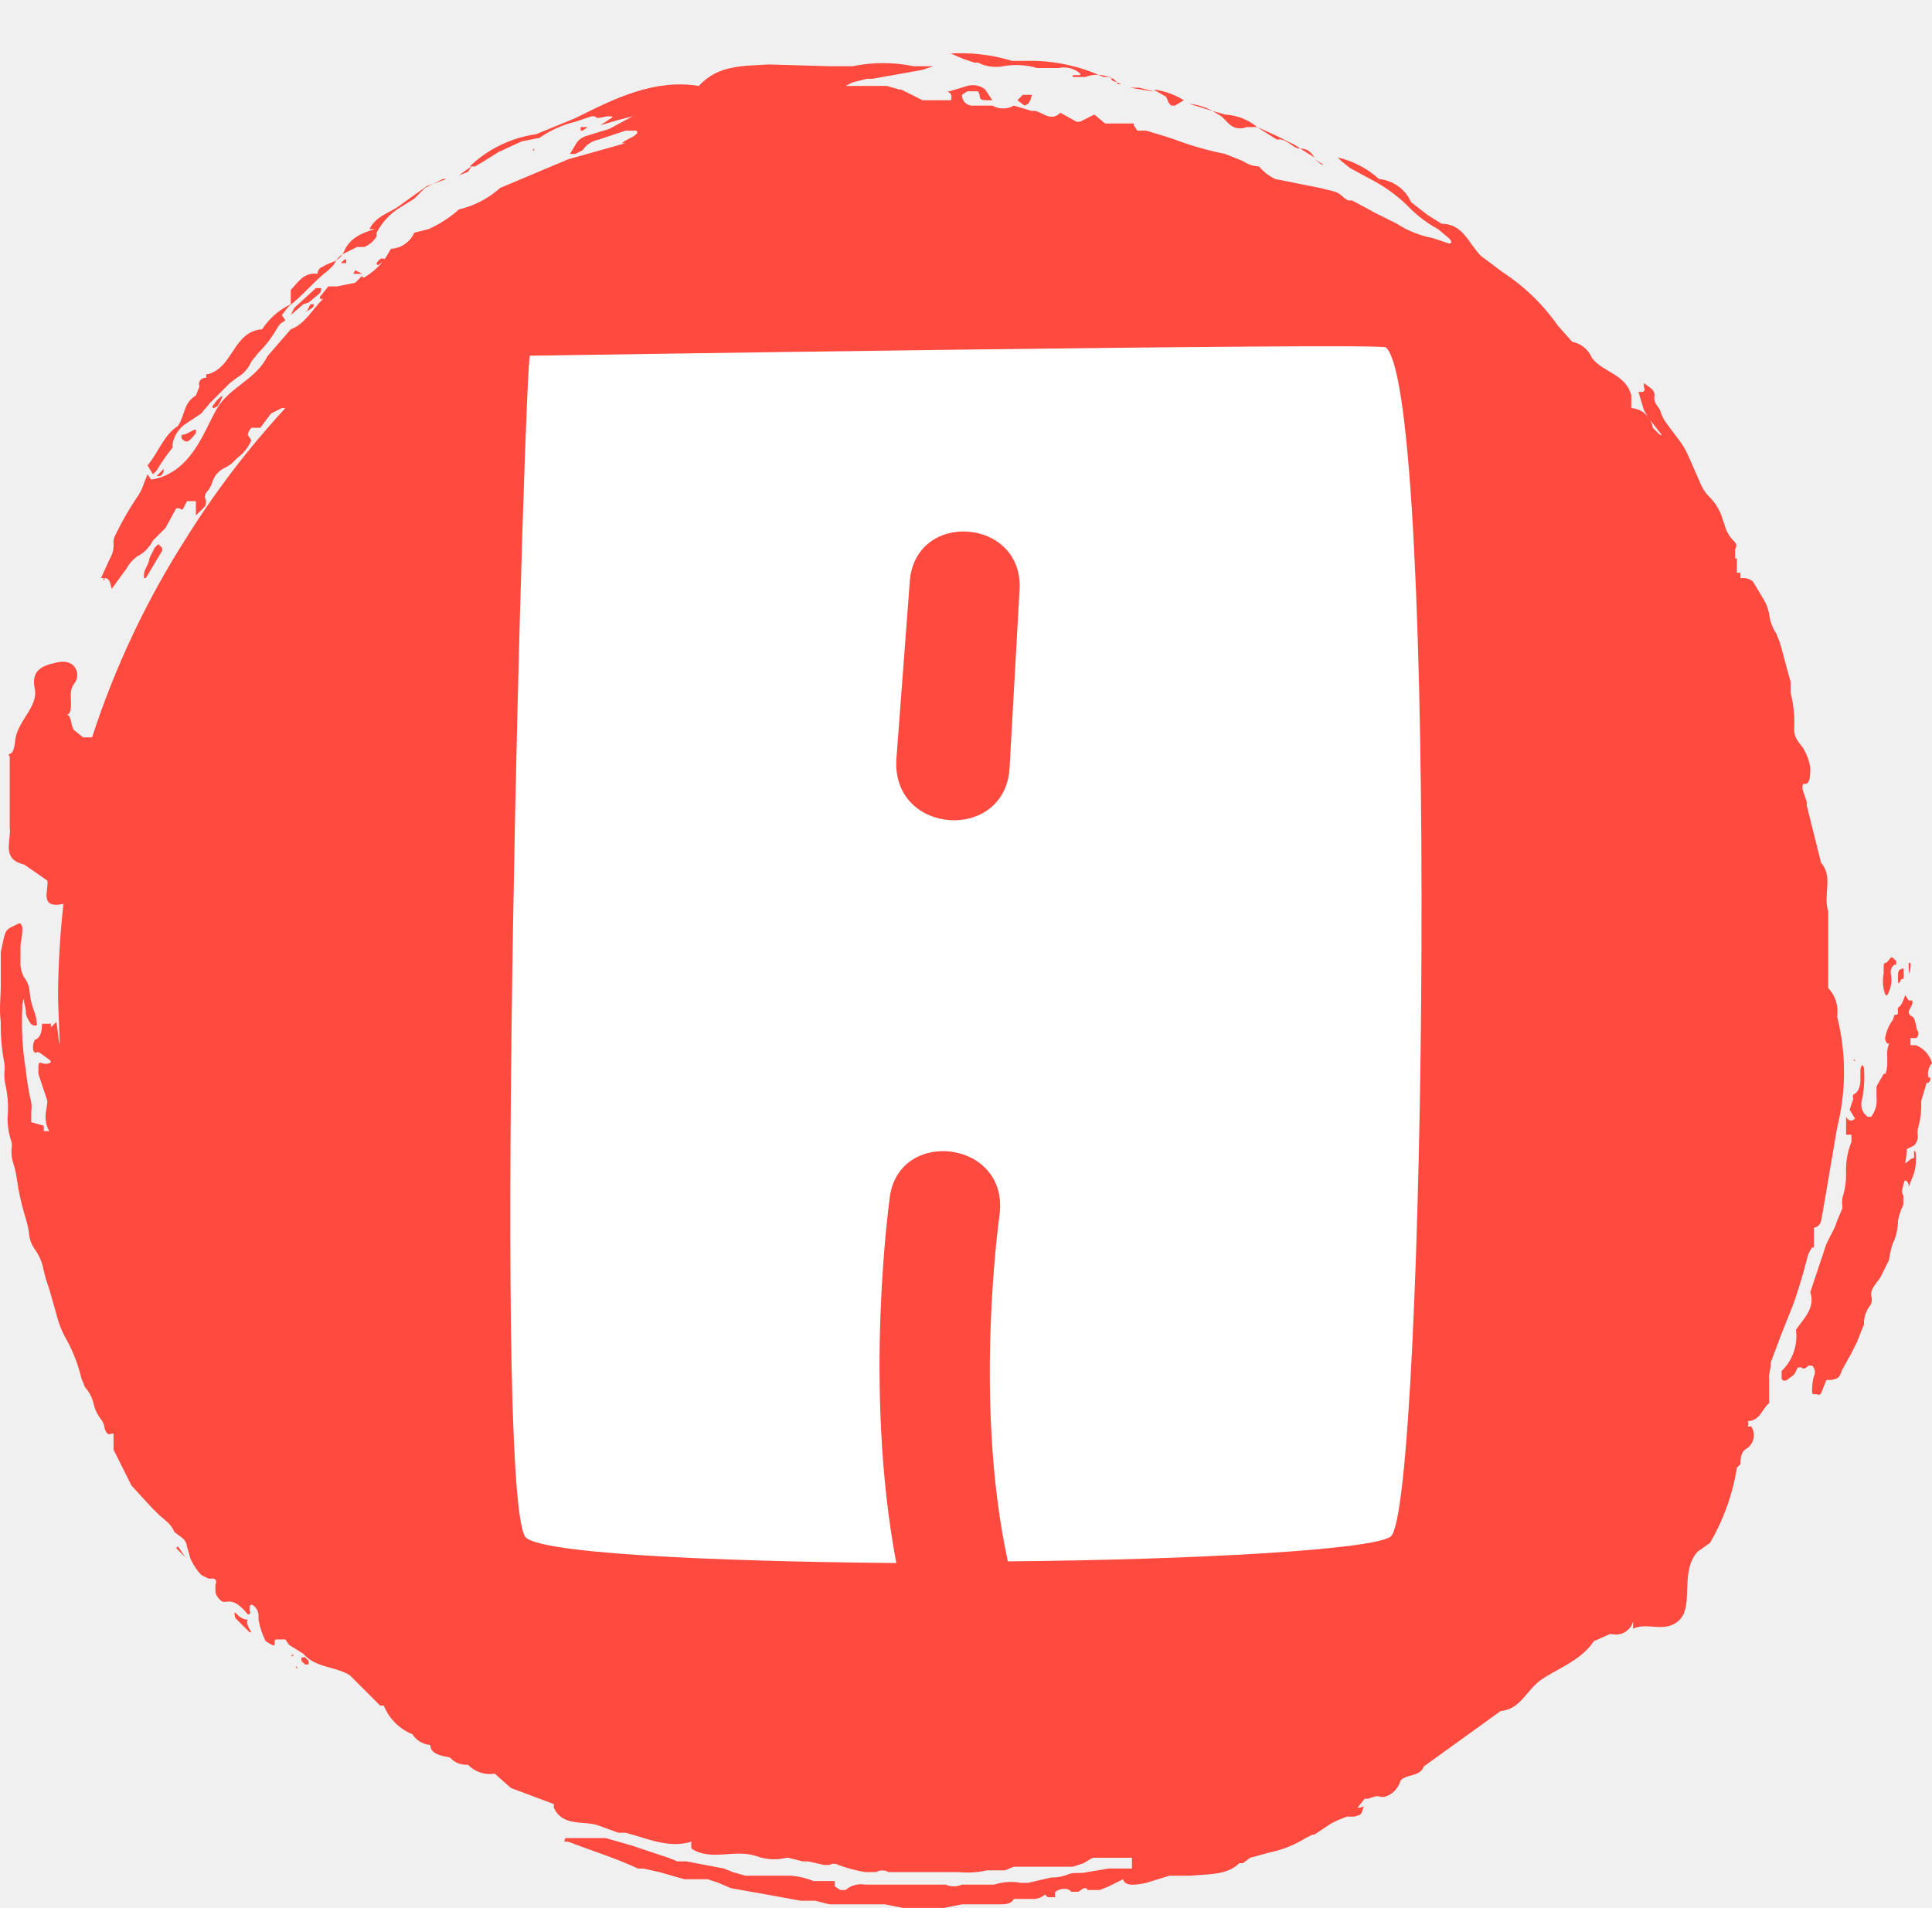
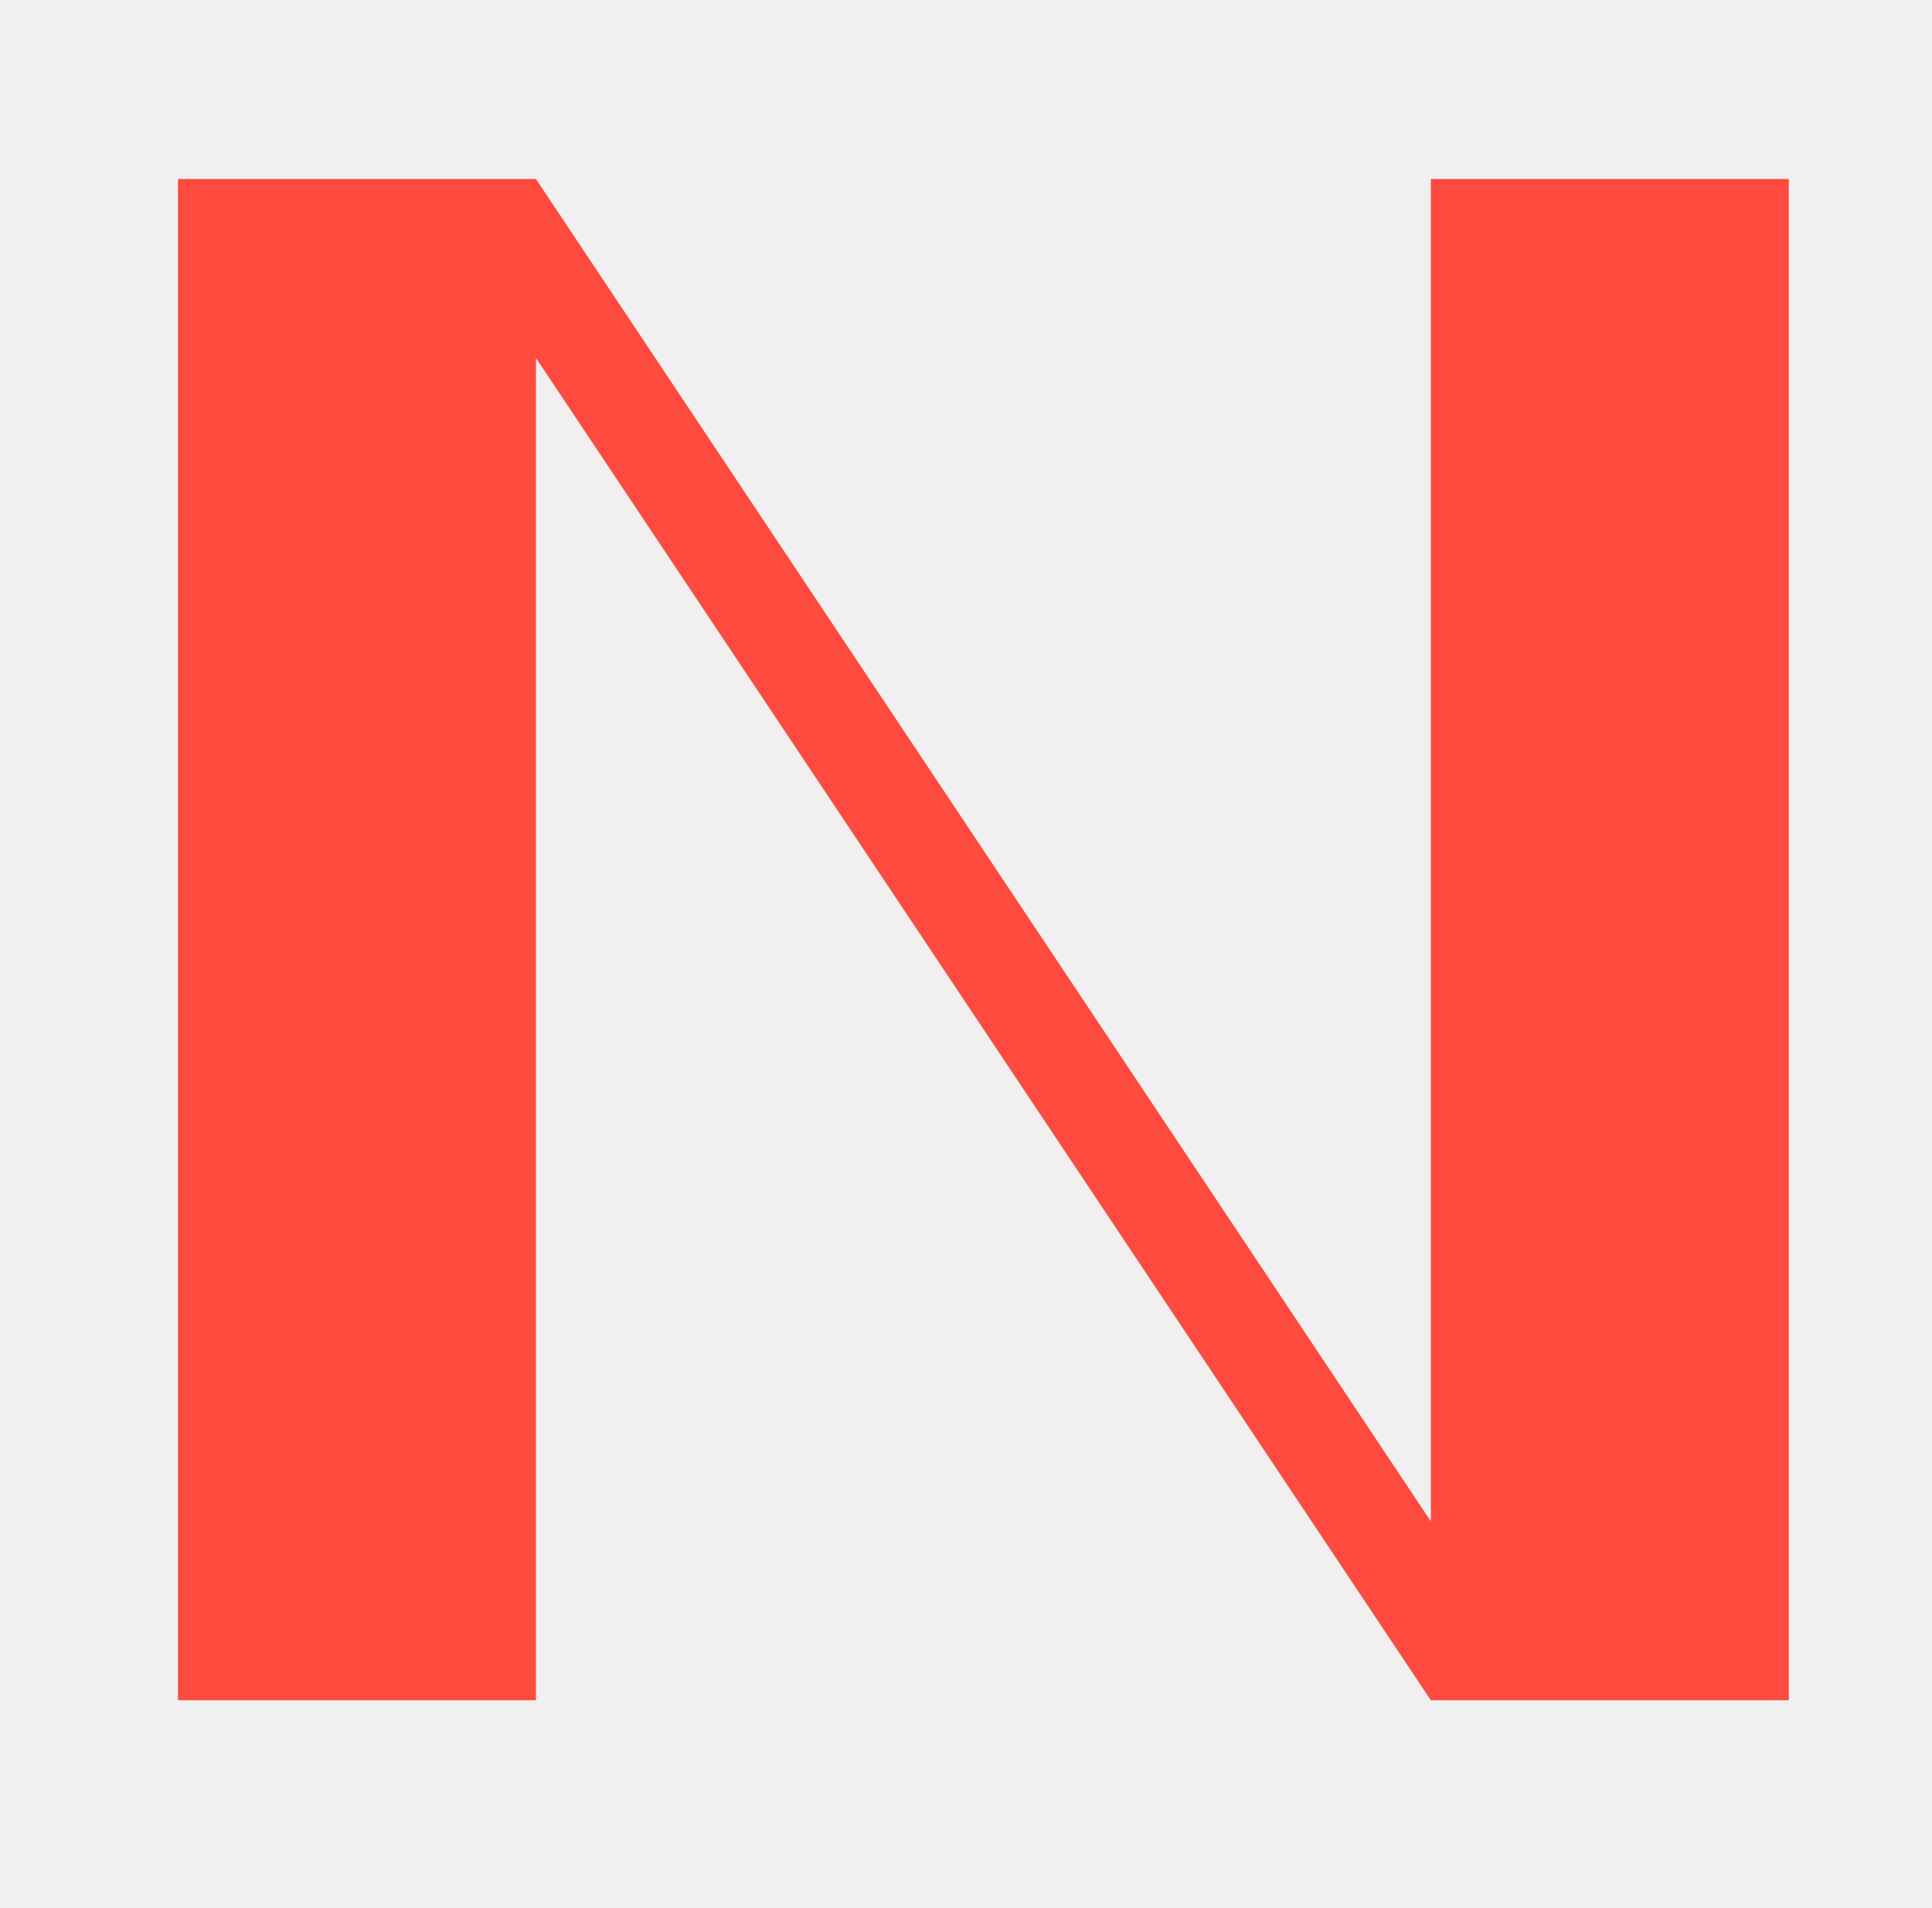
<svg xmlns="http://www.w3.org/2000/svg" width="308.761" height="304.916" viewBox="0 0 106.008 104.687" class="css-1j8o68f" version="1.1" id="svg23">
-   <defs id="SvgjsDefs2684" />
-   <g id="SvgjsG2685" featurekey="rootContainer" transform="matrix(0.9820593,0,0,0.9820593,-0.05456052,0)" fill="#ff4a3f">
-     <g id="g17">
-       <path d="M19.8 15.3h.5l-.4-.2zm.5.1zm.8-.7c0 .1 0 .1.1.1l.4-.3c-.2-.1-.3-.1-.5.2zm.4-.2zm-4.1 2.3zm-.2.6l.3-.2c.1-.1.1-.2.1-.2h-.2l-.2.4c-.1-.1-.1 0 0 0zm2.2-2.9h-.1l-.2.2h.3zm-2.1 2.4l.6-.5c.1-.1.1-.2.1-.3h-.3l-1.2 1.1-.2.4.7-.6zm-1.1.8z" id="path3" />
-       <path d="M9.7 25v-.2a1.7 1.7 0 0 1 .7-1.1l.9-.6.5-.6.7-.7.4-.4.4-.3a1.9 1.9 0 0 0 .8-.9l.4-.5a5.9 5.9 0 0 0 1-1.3l.2-.3.3-.2-.2-.3.4-.5c.8-.6 1.4-1.4 2.2-2l.3-.3a1.4 1.4 0 0 1 .5-.6l.8-.4h.4a1.4 1.4 0 0 0 .7-.6V13a3.5 3.5 0 0 1 1.3-1.4l.8-.5.2-.2.4-.4 1-.5h.2l-1.1.4-1.4 1c-.6.5-1.4.6-1.8 1.4h.3c-.7.2-1.4.5-1.7 1.2s-.8.6-1.2.9a.4.4 0 0 0-.3.4c-.8-.1-1.1.5-1.5.9v.8a3.9 3.9 0 0 0-1.6 1.4c-1.6.1-1.6 2.1-3 2.5h-.1a.2.2 0 0 0 0 .2c-.3 0-.5.2-.4.5l-.2.5c-.7.4-.6 1.1-1 1.7-.8.5-1.1 1.5-1.7 2.2l.3.5.2-.2a11.6 11.6 0 0 1 .9-1.3zM53.9 3.3l.6.2h.2a2.2 2.2 0 0 0 1.4.2 4.1 4.1 0 0 1 1.9.1h1.2a1.4 1.4 0 0 1 1.2.3.1.1 0 0 1 0 .1H60a.1.1 0 0 0 0 .1h.7a1.8 1.8 0 0 1 1.3 0c.2 0 .1.1.2.2l.5.2h-.2c-.2-.4-.5-.4-.8-.4a9.7 9.7 0 0 0-4.3-.9h-.8A9.8 9.8 0 0 0 53 3h.2zm7.3 3.1zM50.3 4.7zm10.9 1.7h.2-.2zM19 14.7zm32.1-10zm17.6 2.2a.9.9 0 0 0 1 .2h.6a3.1 3.1 0 0 0-1.8-.7l-.7-.2.5.3zm-3.4-1.3c0 .1.1.2.2.3h.2l.5-.3a4.2 4.2 0 0 0-1.7-.6l.7.4zm7.4 2.7l.8.5c-.2-.3-.4-.5-.8-.5z" id="path5" />
-       <path d="M99 76.1l.6-1.6.6-1.5c.2-.5.6-1.8.8-2.6a1.7 1.7 0 0 1 .3-.7h.1v-1.1c.5-.1.4-.6.5-.9l.8-4.7a12.7 12.7 0 0 0 0-6.2 1.9 1.9 0 0 0-.5-1.6v-4.3c-.3-.9.3-1.9-.4-2.7L101 45a.4.4 0 0 0 0-.2l-.2-.6a.5.5 0 0 1 0-.4h.1c.3 0 .3-.5.3-.9a3 3 0 0 0-.4-1.1l-.3-.4a1.1 1.1 0 0 1-.2-.7 6.7 6.7 0 0 0-.2-2v-.6c-.2-.7-.4-1.5-.6-2.2l-.2-.5a2.5 2.5 0 0 1-.4-1.1 2.5 2.5 0 0 0-.3-.8l-.6-1a.8.8 0 0 0-.6-.2h-.1V32h-.2v-.8H97V31a.4.4 0 0 0 0-.1v-.2c.1-.2.1-.3-.1-.5a1.8 1.8 0 0 1-.4-.6l-.2-.6a2.9 2.9 0 0 0-.7-1.2 2.2 2.2 0 0 1-.5-.7l-.7-1.6a4.3 4.3 0 0 0-.6-1l-.6-.8a2.4 2.4 0 0 1-.4-.8l-.2-.3a.6.6 0 0 1-.1-.5.5.5 0 0 0-.2-.4l-.4-.3v.2c.1.2 0 .3-.1.3h-.2l.3 1 .3.5.7.9h-.1l-.2-.2-.2-.2a1.3 1.3 0 0 0-1.2-1.1v-.7c-.3-1.2-1.6-1.3-2.2-2.1a1.5 1.5 0 0 0-1.1-.9l-.8-.9a11.3 11.3 0 0 0-3.1-3l-.8-.6-.4-.3c-.7-.7-1-1.8-2.2-1.8l-.8-.5-.9-.7a2.2 2.2 0 0 0-1.8-1.3 5.1 5.1 0 0 0-2.3-1.2l.2.2.5.4 1.3.7a8.5 8.5 0 0 1 2.1 1.6 6.8 6.8 0 0 0 1.5 1.1l.6.5c.1.1.2.2.1.3H81l-.9-.3a5.6 5.6 0 0 1-2-.8l-1.2-.6-1.3-.7h-.2c-.3-.1-.4-.4-.8-.5l-.8-.2-2.5-.5a2.6 2.6 0 0 1-.9-.7 1.7 1.7 0 0 1-.9-.3l-1-.4a18.1 18.1 0 0 1-2.8-.8l-.6-.2-1-.3h-.5l-.2-.3v-.1h-1.6l-.6-.5-.4.2-.4.2h-.2l-.9-.5c-.6.6-1.1-.2-1.6-.1l-1-.3a1.2 1.2 0 0 1-1.2 0h-1.2a.6.6 0 0 1-.5-.6l.3-.2h.6a.7.7 0 0 1 .1.3c0 .2.2.2.5.2h.2l-.4-.6a1.1 1.1 0 0 0-1-.2l-1 .3H53c.3.2.2.3.2.5h-1.6l-.4-.2-.8-.4h-.1l-.7-.2h-2.3l.4-.2.8-.2h.3l1.7-.3 1.1-.2.6-.2h-1.1a8.4 8.4 0 0 0-3.4 0h-1.3L43 3.6c-1.4.1-2.8 0-3.9 1.2-2.5-.4-4.7.7-6.9 1.8l-2.2.9a6.7 6.7 0 0 0-3.7 1.8h.3l.5-.3.8-.5 1.3-.6 1-.2a6 6 0 0 1 2-.9l.9-.3h.2c.1.2.5 0 .7 0h.2c.1 0 .1.1 0 .1l-.6.4 1-.3.8-.2-1.3.7-1.3.4a1 1 0 0 0-.6.5l-.3.5h.3l.4-.2a1.4 1.4 0 0 1 .9-.6l1.5-.5h.5a.1.1 0 0 1 .1.2c-.2.2-.6.3-.8.5h.2l-3.2.9-3.8 1.6a5.2 5.2 0 0 1-2.3 1.2 6.6 6.6 0 0 1-1.7 1.1l-.8.2a1.5 1.5 0 0 1-1.3.9l-.3.5a3.7 3.7 0 0 1-1.2 1.1h-.1v-.1l-.2.2-.2.2-1 .2h-.5l-.4.5c-.1.1-.1.2 0 .2h.1c-.6.6-1 1.4-1.8 1.7L15 19.9c-.6 1.2-1.8 1.6-2.6 2.6s-1.4 3.9-3.9 4.3l-.2-.3-.2.5a2.7 2.7 0 0 1-.4.8 16.9 16.9 0 0 0-1.2 2.1.8.8 0 0 0-.1.5 1.4 1.4 0 0 1-.2.8l-.5 1.1h.2c.3 0 .3.3.4.6l.8-1.1a2.2 2.2 0 0 1 .6-.7 2 2 0 0 0 .9-.9l.3-.3.4-.4.6-1.1h.2c.1.1.1.1.2 0l.2-.4h.5v.8l.5-.5a.5.5 0 0 0 0-.5.4.4 0 0 1 .1-.3 1.5 1.5 0 0 0 .3-.5 1.3 1.3 0 0 1 .8-.9l.3-.2.3-.3a2.4 2.4 0 0 0 .8-1l-.2-.3c0-.1.1-.3.2-.4h.5l.6-.8.6-.3h.2a48.8 48.8 0 0 0-5.5 7.2h-.1.1a48.4 48.4 0 0 0-5.3 11.2h-.5l-.5-.4c-.2-.2-.1-.7-.4-.9h.1c.3-.5-.1-1.2.3-1.7s.1-1.4-.9-1.2-1.5.5-1.3 1.5-1 1.8-1.1 2.9-.5.5-.3.9v3.9c.1.8-.5 1.8.8 2.1l1.3.9c.1.5-.5 1.6.9 1.3a49.2 49.2 0 0 0-.3 5c0 1.1.1 2.2.1 3.3v-.4c-.1-.4-.1-.8-.2-1.3l-.3.3v-.2h-.5c0 .5-.1.8-.4.9a.9.9 0 0 0-.1.5c0 .1.1.3.2.2s.4.2.7.4-.2.3-.4.2-.2.1-.2.3v.3l.5 1.5c0 .3-.1.6-.1.9a1.7 1.7 0 0 0 .2.8h-.3v-.3l-.7-.2v-.6a1.5 1.5 0 0 0 0-.5 14.6 14.6 0 0 1-.3-1.8 16.6 16.6 0 0 1-.2-3.5.9.9 0 0 1 .1-.5v.2a2.9 2.9 0 0 1 .1.5.8.8 0 0 0 .1.4c.1.2.2.4.4.4s.1-.1.1-.2a2.1 2.1 0 0 0-.1-.5 4.2 4.2 0 0 1-.3-1.3 1.5 1.5 0 0 0-.3-.7 1.6 1.6 0 0 1-.2-.9v-.8c0-.3.1-.6.1-.9a.5.5 0 0 0-.1-.4h-.1c-.8.4-.7.2-1 1.6V55c0 .7-.1 1.4 0 2.1a10.8 10.8 0 0 0 .2 2.3 1.8 1.8 0 0 1 0 .5 3.1 3.1 0 0 0 .1.9 5.9 5.9 0 0 1 .1 1.3 3.9 3.9 0 0 0 .2 1.7 1.2 1.2 0 0 1 0 .4 2.1 2.1 0 0 0 .1.8 4.9 4.9 0 0 1 .2.9 14 14 0 0 0 .5 2.2 5 5 0 0 1 .2 1 1.7 1.7 0 0 0 .3.7 2.9 2.9 0 0 1 .5 1.2 8.5 8.5 0 0 0 .3 1l.4 1.4a5.4 5.4 0 0 0 .6 1.5 8.5 8.5 0 0 1 .8 2.1l.2.5a2.1 2.1 0 0 1 .5 1 2.1 2.1 0 0 0 .4.8 1 1 0 0 1 .2.5c.1.3.2.4.4.3h.1v.9l.5 1 .5 1 1.1 1.2.4.4c.3.3.7.5.9 1l.4.3a.7.7 0 0 1 .3.5l.2.7a3.3 3.3 0 0 0 .6.9l.4.2h.3a.2.2 0 0 1 .1.3 2.5 2.5 0 0 0 0 .5.9.9 0 0 0 .4.5h.2c.4-.1.8.2 1.2.7h.1c0-.1.1-.1 0-.2v-.2c0-.1.1-.2.2-.1a.7.7 0 0 1 .3.6v.2a4.3 4.3 0 0 0 .4 1.2c.5.3.5.3.5.1s0-.2.2-.2h.4l.2.3.8.5c.7.8 1.8.7 2.6 1.2l1.7 1.7h.2a2.9 2.9 0 0 0 1.6 1.6 1.3 1.3 0 0 0 1 .6c0 .5.6.6 1.1.7a1.2 1.2 0 0 0 .8.4h.2a1.7 1.7 0 0 0 1.5.5l.9.8 2.4.9v.2c.5 1.1 1.7.7 2.5 1l1.1.4h.4c1.2.3 2.4.9 3.7.5a.7.7 0 0 0 0 .4c1.1.7 2.4 0 3.6.4a2.9 2.9 0 0 0 1.7.1h.1l.8.2h.3l.9.2h.3a.5.5 0 0 1 .5 0 7.9 7.9 0 0 0 1.5.4h.6a.7.7 0 0 1 .7 0h3.9a5 5 0 0 0 1.6-.1h1l.5-.2H60l.6-.2.5-.3h2.2v.6H62l-1.2.2c-.4.1-.7 0-1 .1a2.4 2.4 0 0 1-1 .2l-1.3.3h-.4a3.1 3.1 0 0 0-1.5.1h-1.8a1.1 1.1 0 0 1-.9 0h-4.5a1.3 1.3 0 0 0-1.1.3H47l-.3-.2v-.3h-1.2a4.1 4.1 0 0 0-1.3-.3h-2.5l-.7-.2-.5-.2-2.1-.4h-.5l-.5-.2-2.1-.7-1.4-.4h-2.2c-.1 0-.1.1-.1.2h.2c1.3.5 2.6.9 3.9 1.5h.3l.9.2 1.4.4h1.3l.6.2.7.3 1.7.3 1.1.2 1.1.2h.8l.8.2h3.1l1 .2h2.3l1-.2H56c.4 0 .6-.1.7-.3h1a1 1 0 0 0 .8-.3c-.1.1 0 .1.1.2h.4v-.2c0-.1 0-.1.2-.2s.6-.1.7.1h.4l.3-.2c.2 0 .2 0 .2.1h.7l.5-.2.8-.4c.1.3.4.4 1.3.2l1.3-.4h1.2c.9-.1 2 0 2.7-.7h.2l.4-.3 1.1-.3a6.1 6.1 0 0 0 2-.8l.4-.2h.1l.9-.6.4-.2.5-.2h.4c.4-.1.4-.1.5-.4s0-.1-.2-.1h-.1l.4-.5h.2c.3-.1.5-.2.7-.1h.2a1.3 1.3 0 0 0 .9-.9c.3-.4 1.1-.2 1.3-.8l4.3-3.1c1.1-.1 1.4-1.1 2.2-1.7s2.3-1.1 3-2.2l.9-.4h.1a1 1 0 0 0 1.2-.7v.4c.8-.4 1.8.3 2.6-.5s0-2.7 1-3.8l.7-.5a12.1 12.1 0 0 0 1.5-4.2l.2-.2c0-.3 0-.7.4-.9a.9.9 0 0 0 .2-1.2h-.2a.3.3 0 0 0 0-.3c.7 0 .8-.7 1.2-1V77a.5.5 0 0 1 0-.2 3.8 3.8 0 0 0 .1-.7zM5.9 32.2z" id="path7" />
-       <path d="M26.4 9.3l-.3.2-.4.3.5-.2zm6.1-2h.1l.3-.2h-.4zm-2.6 1l-.1.1h.1v-.1zm-1.5 1.4zm1.3-.2zm-6.3 3.1zM9.2 26.2l-.4.4H9a.4.4 0 0 0 .2-.4zm3-3.5a2.1 2.1 0 0 0 .3-.6 1.5 1.5 0 0 0-.5.5c-.1.1-.1.2 0 .2zM11 24.2V24c-.2 0-.5.3-.8.3v.2c.3.3.4.2.8-.3zm3 66.2zM73.9 9.2h.1l-.5-.3zm-2.5-1.4c.5-.1.8.4 1.2.5h.1l-.3-.2-1-.5-1.1-.5.3.2zM52.8 3.1zm11.7 2h-.1l-1.2-.2h.5zm2 .7l1.3.4a3.3 3.3 0 0 0-1.3-.4zm-9 0a1 1 0 0 0 .2-.5h-.5l-.3.3.4.3zm9 1.6zM49.9 4.2zm2.9.7zM48.5 4zm13.8 2.1a.5.5 0 0 0 0 .1zm44.8 52.3h-.3V58h.3c.1 0 .2-.3.1-.4s-.1-.7-.3-.8a.3.3 0 0 1-.2-.3l.2-.4a.4.4 0 0 0 0-.2h-.2l-.2-.3c-.1.3-.2.6-.4.7a.5.5 0 0 0 0 .2c0 .1 0 .2-.1.2h-.1a1.1 1.1 0 0 1-.1.3 2.3 2.3 0 0 0-.4.9.4.4 0 0 0 .1.4h.1a1.7 1.7 0 0 0-.1.8v.4a1.8 1.8 0 0 1-.1.5h-.1l-.4.7v.6a1.5 1.5 0 0 1-.3 1.1h-.2l-.2-.2a.9.9 0 0 1-.1-.8 6.5 6.5 0 0 0 .1-1.7c0-.1-.1-.2-.1-.2a.5.5 0 0 0-.1.3v.6c0 .2-.1.6-.3.7s-.1.2-.1.3l-.2.6.3.5c-.2.2-.4.1-.5-.1v1h.3v.4a4.2 4.2 0 0 0-.3 1.4 3.3 3.3 0 0 0 0 .4 4 4 0 0 1-.2 1.3 2 2 0 0 0 0 .6l-.3.7a3.2 3.2 0 0 1-.3.7l-.3.6-.9 2.7c.3.9-.4 1.5-.8 2.1a2.7 2.7 0 0 1-.8 2.3v.4c0 .1.1.2.3.1l.4-.3.2-.4h.2c.1.1.2.1.4-.1h.2a.5.5 0 0 1 .1.6 2.9 2.9 0 0 0-.1.8c0 .1 0 .2.1.2h.2c.1.1.2 0 .3-.3l.2-.5h.3c.4-.1.4-.1.6-.6l.5-.9.3-.6.4-1a1.6 1.6 0 0 1 .3-1 .6.6 0 0 0 .1-.6c0-.2 0-.3.2-.6l.3-.4.5-1a4.7 4.7 0 0 1 .2-.9 3 3 0 0 0 .3-1.3 3.8 3.8 0 0 1 .3-.9v-.5c-.1-.2-.1-.2 0-.6s.1-.2.2-.2a.4.4 0 0 1 .1.3l.2-.5a2.3 2.3 0 0 0 .2-.9v-.3c0-.1 0-.3-.1-.3v.4c-.2 0-.3.2-.5.3a6.4 6.4 0 0 0 .1-.8l.4-.2a.7.7 0 0 0 .2-.6 1.4 1.4 0 0 1 0-.3 4.8 4.8 0 0 0 .2-1.4v-.2l.3-1h.1a.3.3 0 0 0 .1-.3h-.1a.9.9 0 0 1 .2-.8 1.5 1.5 0 0 0-.9-1zm-1.2 7.8zm-.2-9.9zm0 0zM9.1 30.8a.3.3 0 0 0 0-.2l-.2-.2-.2.2-.3.6c0 .3-.3.6-.3.9v.2h.1zm96.3 24.8h.1a1.7 1.7 0 0 0 .2-1.2.5.5 0 0 1 .2-.5h.1v-.2l-.2-.2h-.1c-.1.1-.2.3-.3.3s-.1.1-.1.3v.3a2.2 2.2 0 0 0 .1 1.2zM13.2 90.1c-.1 0 0 .2 0 .3l.8.8h.1c-.2-.3-.3-.6-.2-.7a.9.9 0 0 1-.5-.2zm.8.3zm92.3-35.7h.1a2 2 0 0 0 0-.6c-.3.1-.3.1-.3.6s.1.1.2 0z" id="path9" />
-       <path d="M106.7 62a.6.6 0 0 0 .1-.5c0-.1-.1-.2-.1-.1h-.2v.2c0 .4.1.5.2.4zm.1-8.2h-.1v.6a1 1 0 0 0 .1-.6zM17.1 92.6h-.2v.2l.2.2h.2v-.2zm86.6-33.3c0-.1 0-.1-.1-.1zM9.9 86.5l.5.5-.4-.6z" id="path11" />
-       <circle cx="10.5" cy="87.1" transform="rotate(-24.8 10.4 87.159)" id="circle13" />
-       <path d="M9.7 30.1h-.1v.2-.2h.1zm83.2-6.6l-.2-.3h-.1zm-14.7 77.1zM5.9 32.2zm-.1.2a.3.3 0 0 0 .1-.2v.2zm1.9-4.9zM61.5 2.4zm42.8 58.2v.1-.1zM16.4 92.5h-.1c.1.1.2 0 .1-.1zm.2.7h.1l-.1-.1v.1zm73.9-71.3zm15.2 34.4zM14.6 91.7zm92.1-37zm-.8 11.4zM34.6 0z" id="path15" />
-     </g>
-   </g>
-   <g id="SvgjsG2686" featurekey="nameFeature-0" transform="matrix(2.284354,0,0,2.284354,27.98006,-5.60952)" fill="#ffffff">
-     <path d="M9.6 16.48 l-0.32 4.24 c-0.08 1.8 2.6 1.96 2.72 0.2 l0.24 -4.28 c0.12 -1.76 -2.56 -1.96 -2.64 -0.16 z M0.48 11 l0 0 c0.04 0 20.48 -0.32 20.56 -0.2 c1.28 1.12 0.96 27.8 0.12 28.56 c-0.4 0.32 -4.64 0.56 -9.2 0.6 c-0.84 -3.84 -0.2 -8.32 -0.2 -8.32 c0.24 -1.8 -2.44 -2.12 -2.64 -0.4 c0 0.04 -0.64 4.52 0.16 8.76 c-4.56 -0.04 -8.68 -0.24 -8.92 -0.64 c-0.8 -1.44 0 -28.28 0.12 -28.36 z" id="path20" />
+   <g id="SvgjsG2685" transform="matrix(0.9820593,0,0,0.9820593,-0.05456052,0)" fill="#ff4a3f">
+     <path d="M10 95 V10 H30 L80 85 V10 H100 V95 H80 L30 20 V95 Z" id="pathN" />
  </g>
</svg>
